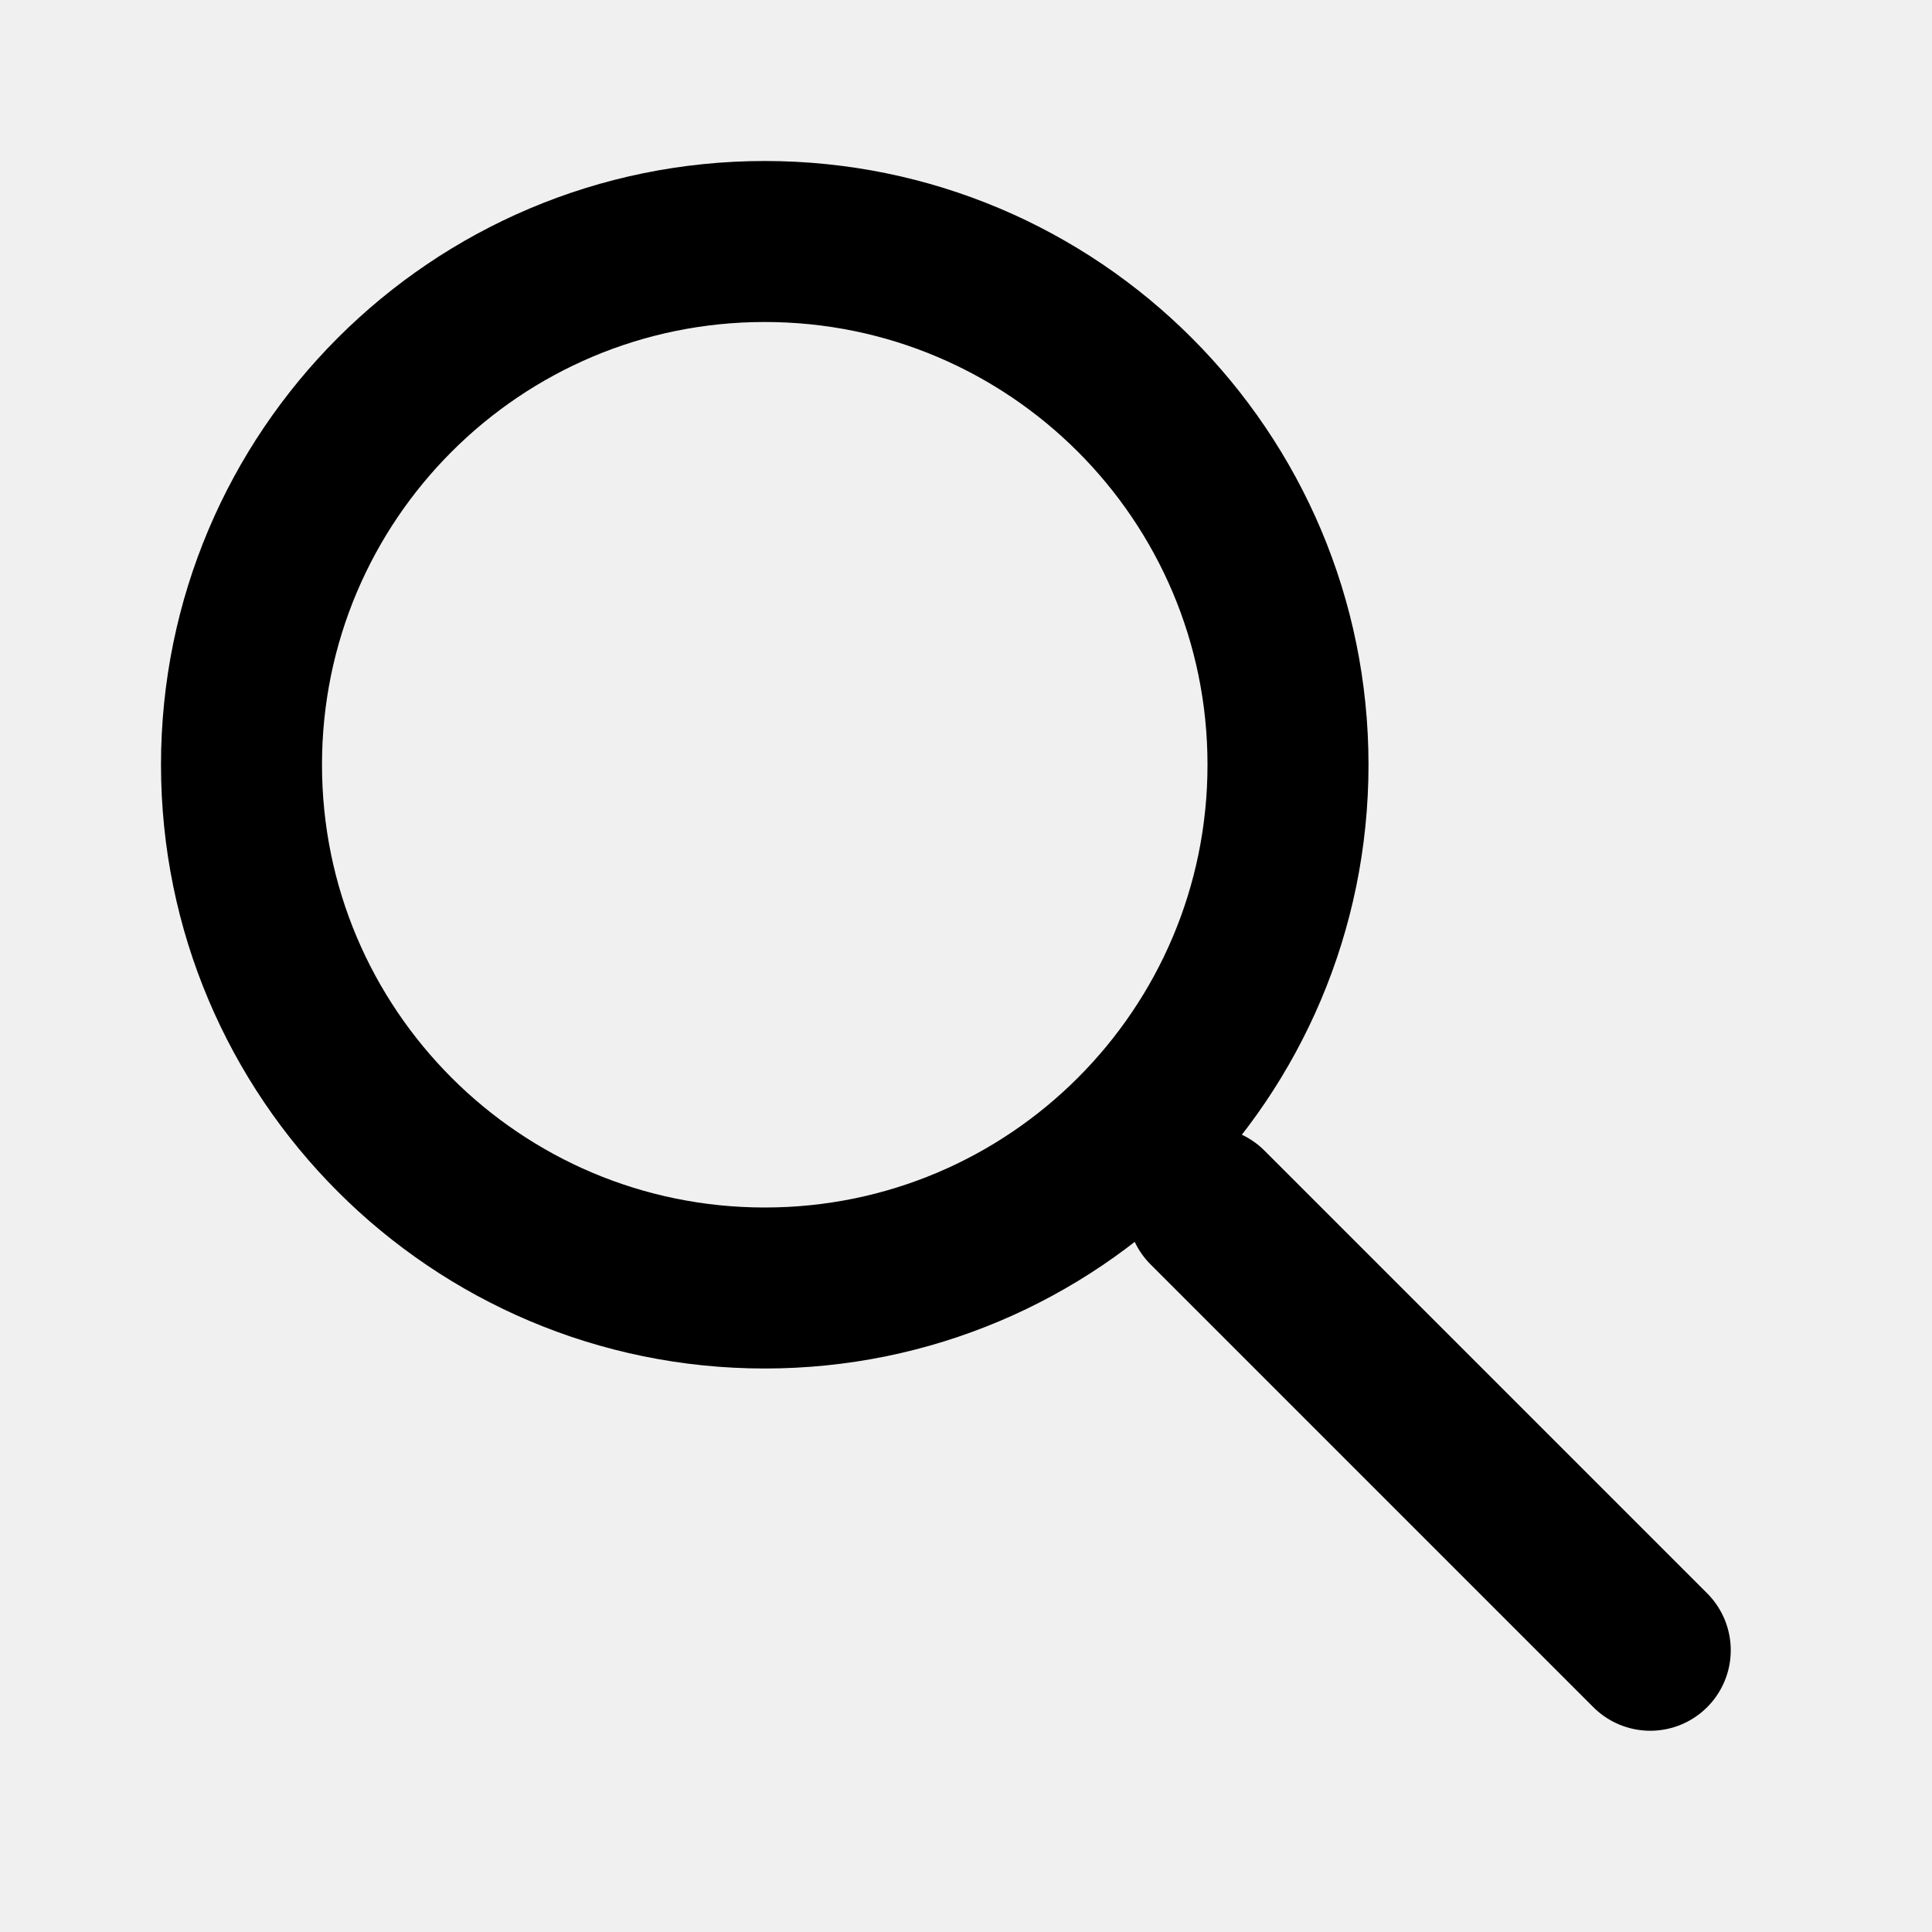
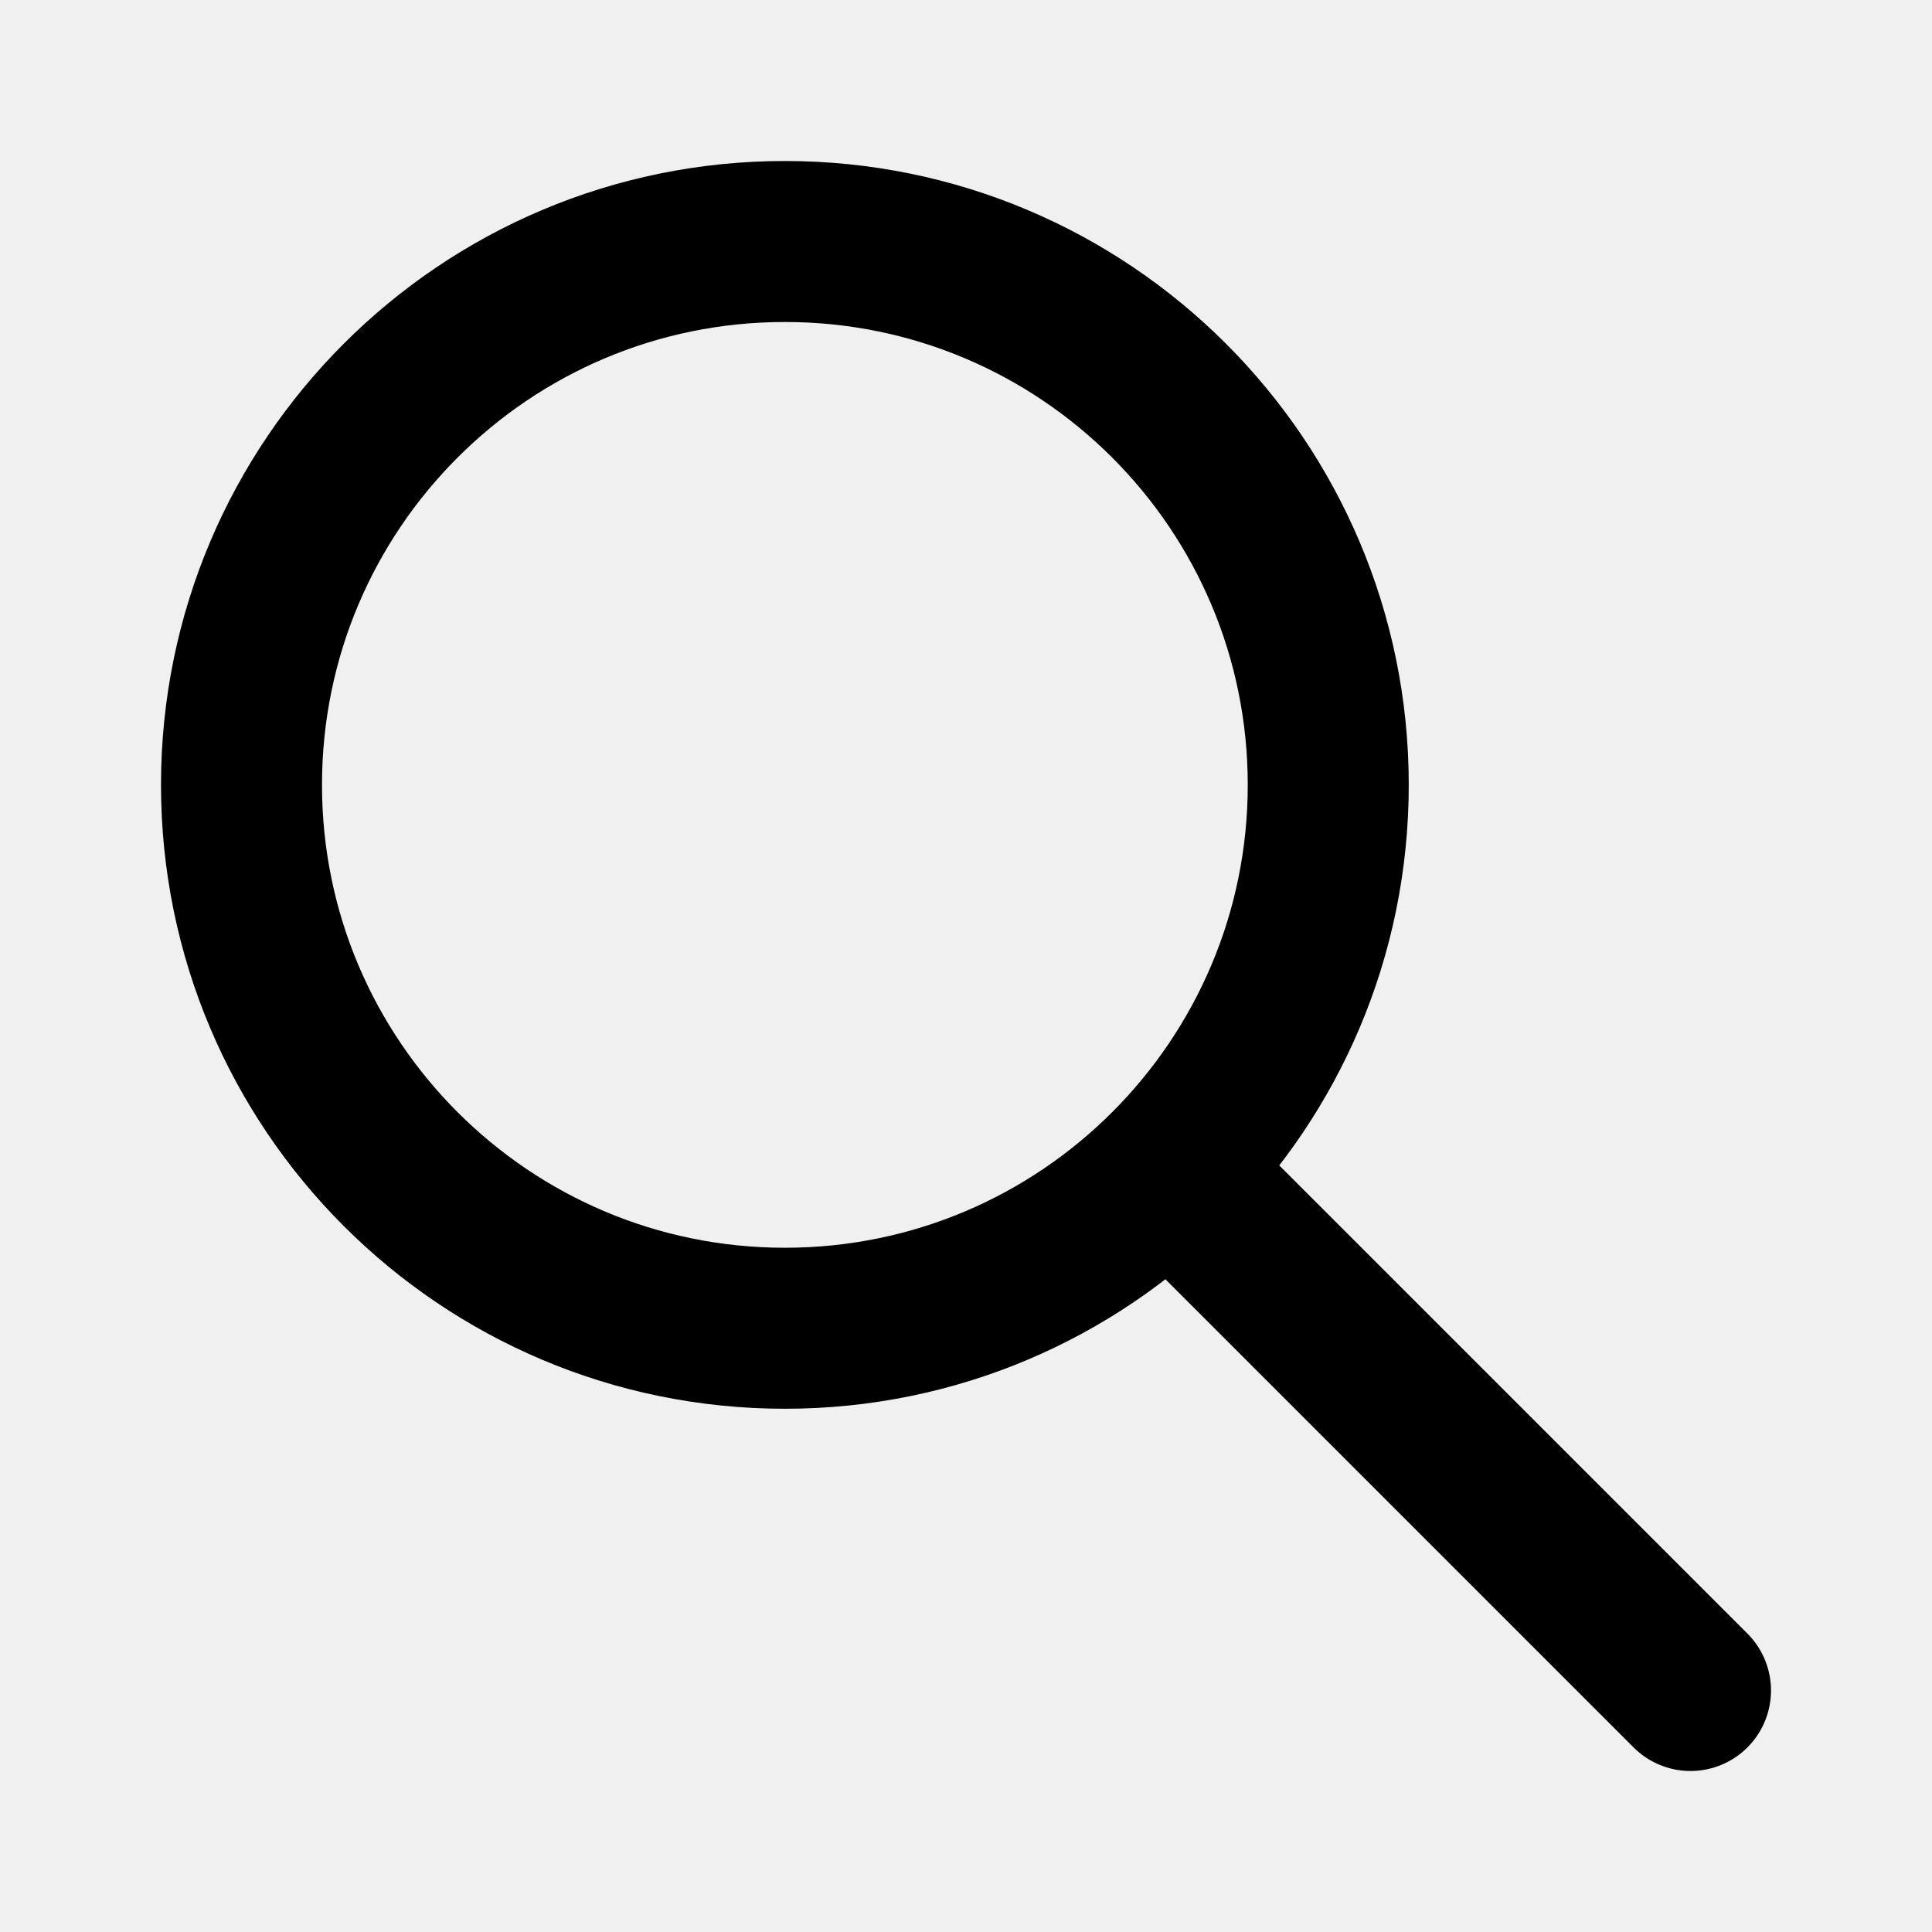
<svg xmlns="http://www.w3.org/2000/svg" width="24" height="24" viewBox="0 0 24 24" fill="none">
  <g clip-path="url(#clip0)">
-     <circle cx="9.5" cy="9.5" r="6.5" stroke="black" stroke-width="2" stroke-linecap="round" stroke-linejoin="round" />
-     <path d="M15 15L20.5 20.5" stroke="black" stroke-width="2" stroke-linecap="round" stroke-linejoin="round" />
+     <circle cx="9.75" cy="9.75" r="6.75" stroke="black" stroke-width="2" stroke-linecap="round" stroke-linejoin="round" />
+     <path d="M15 15L21 21" stroke="black" stroke-width="2" stroke-linecap="round" stroke-linejoin="round" />
  </g>
  <defs>
    <clipPath id="clip0">
      <rect width="24" height="24" fill="white" />
    </clipPath>
  </defs>
</svg>
